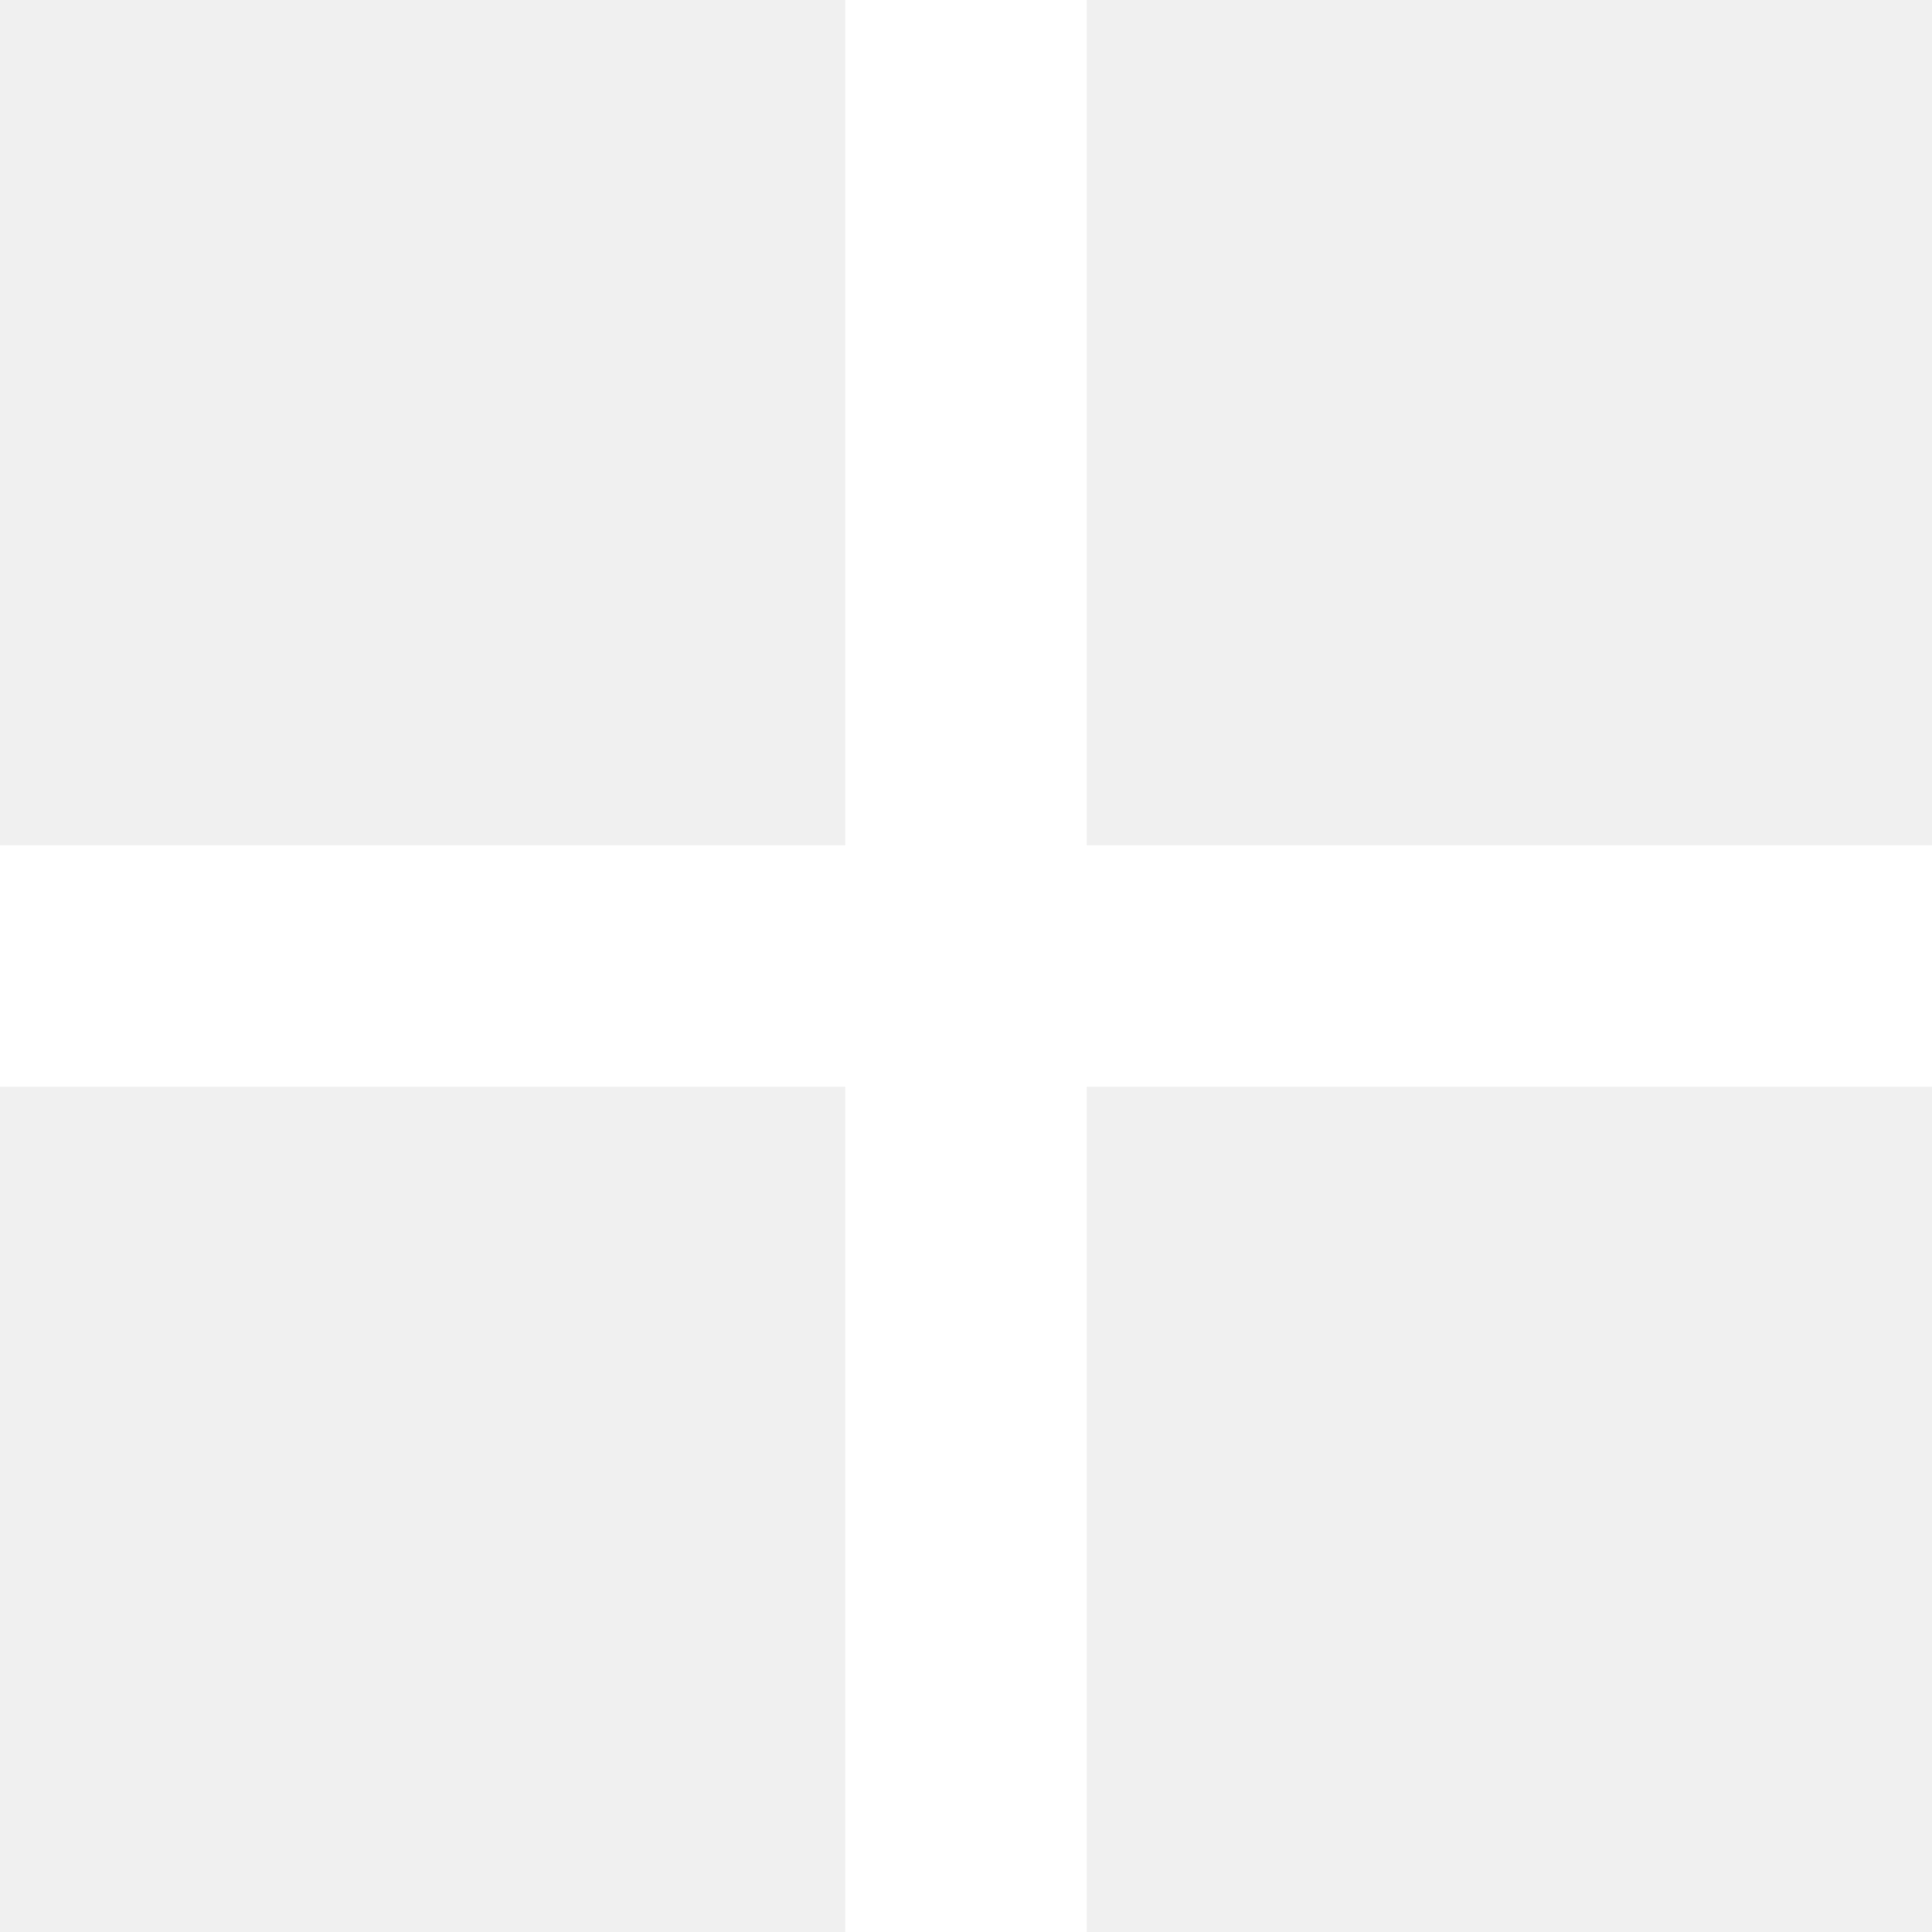
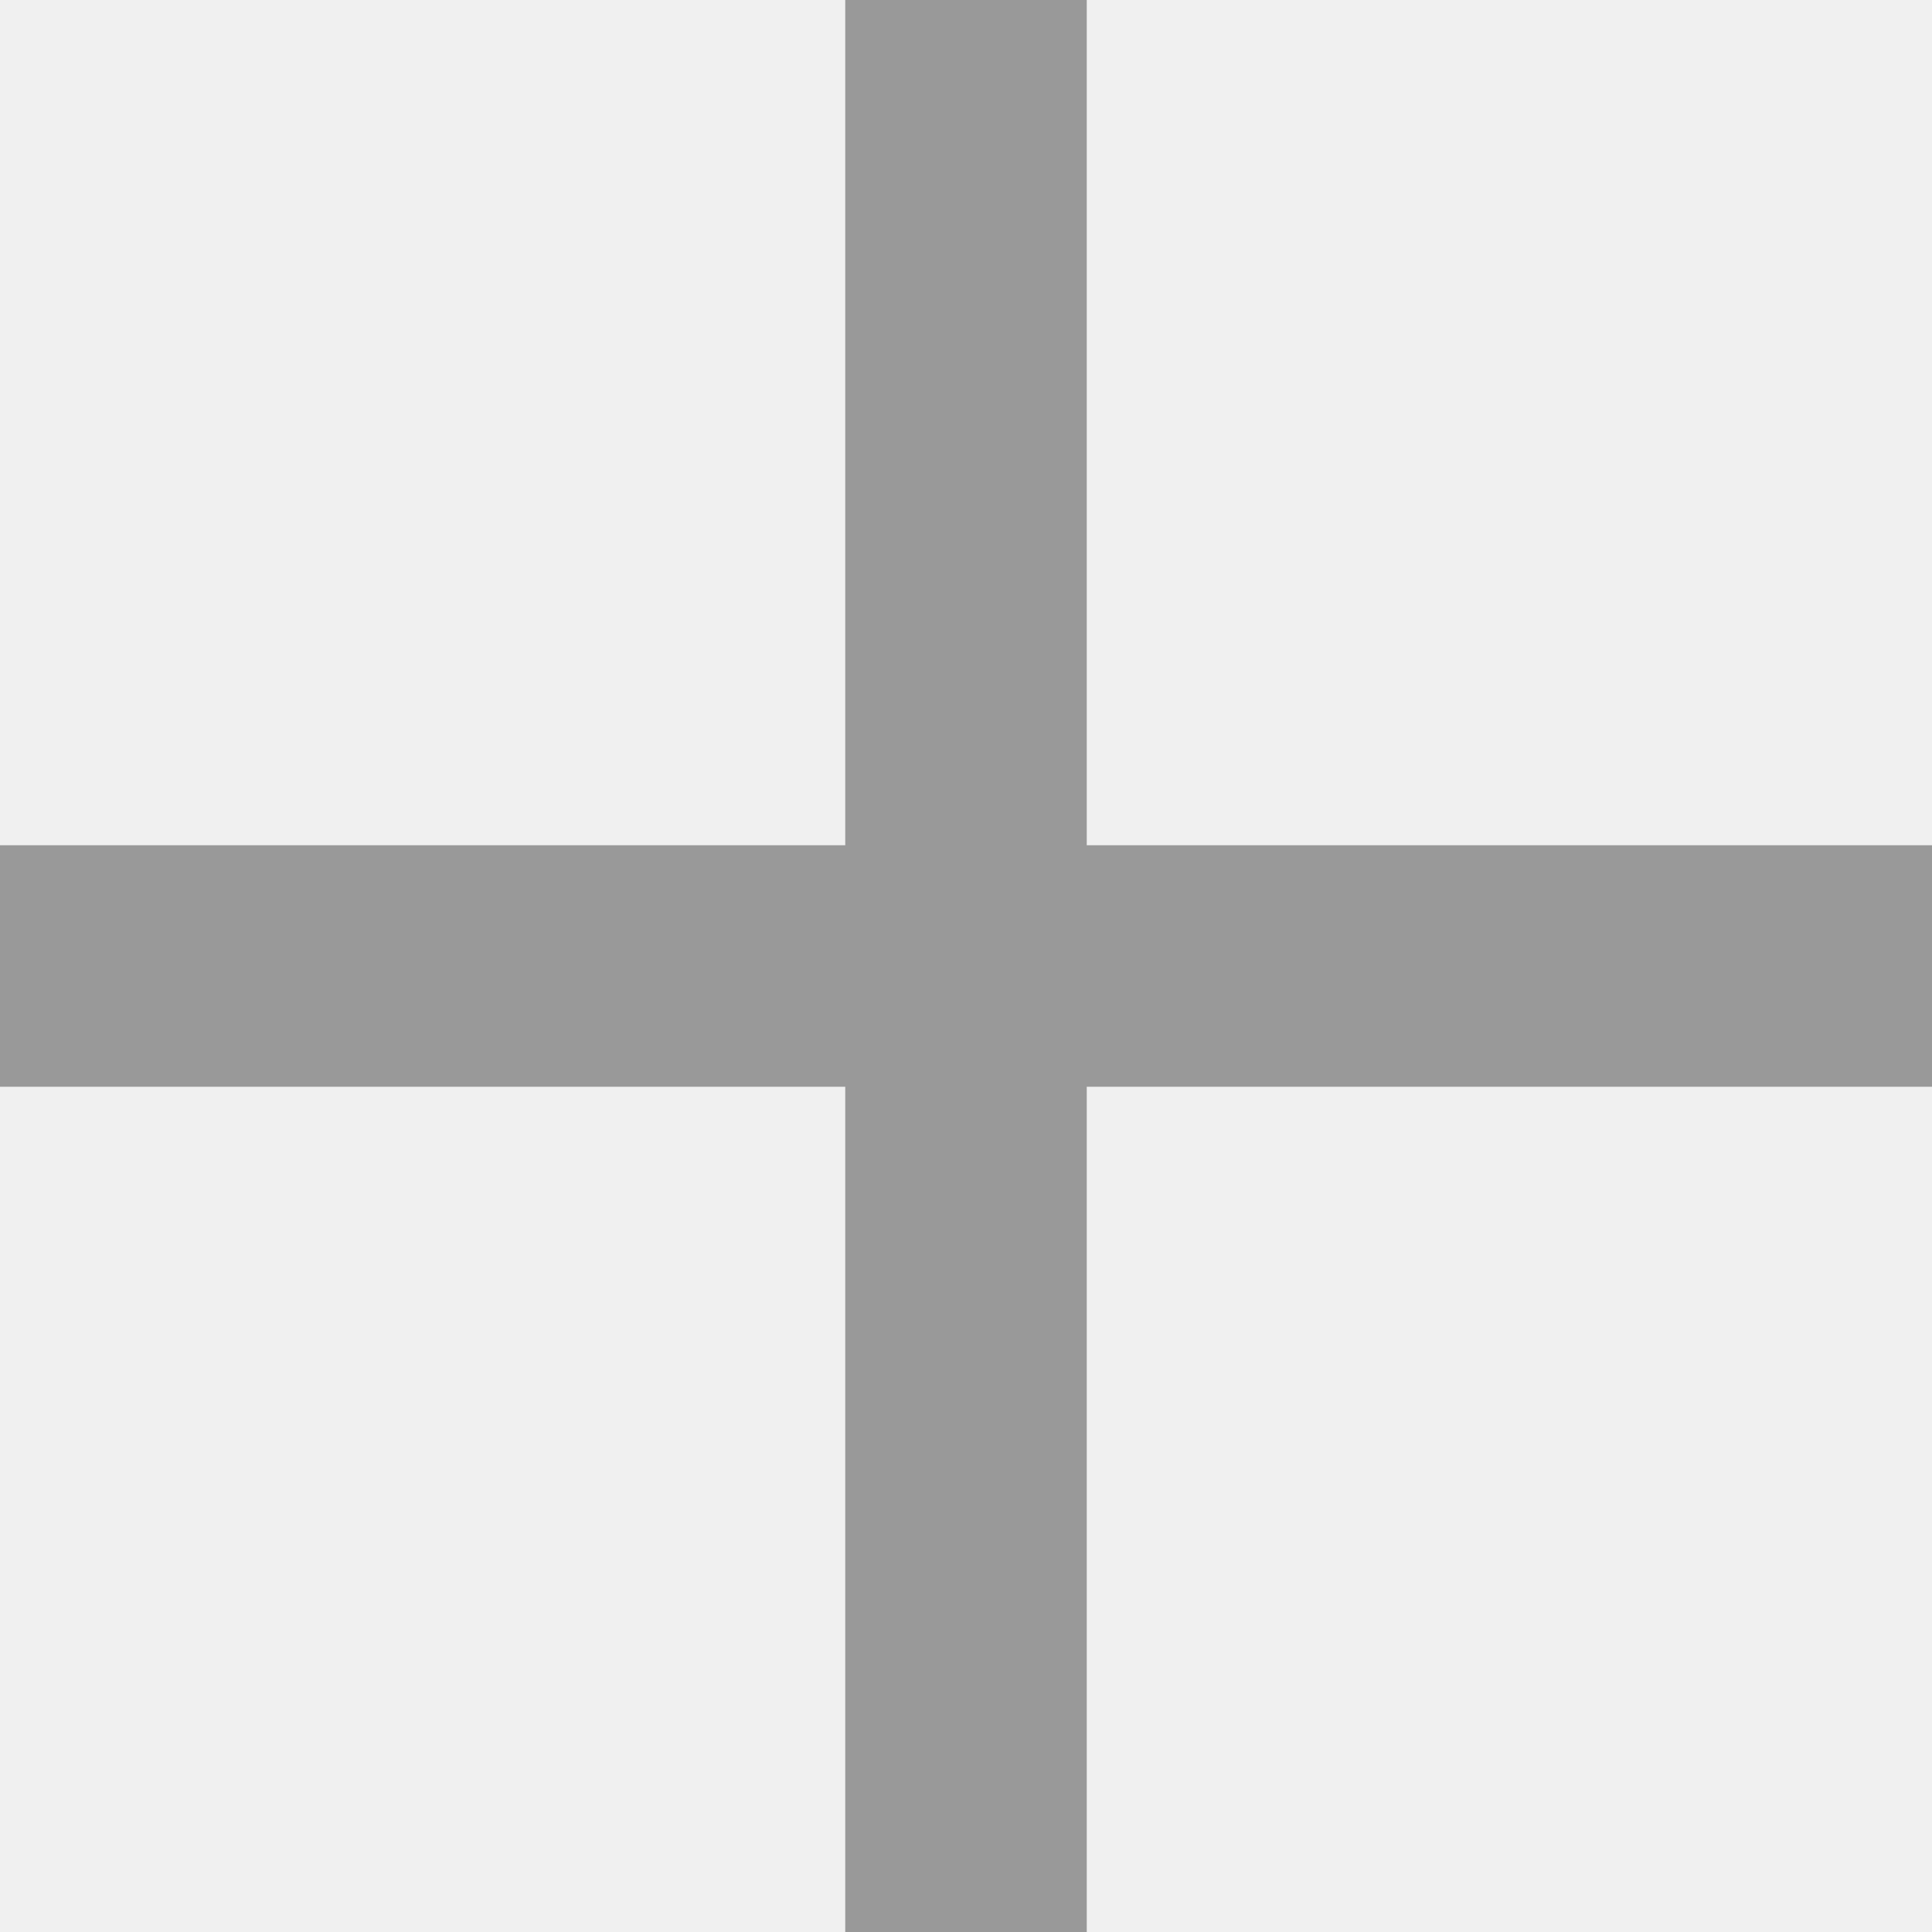
<svg xmlns="http://www.w3.org/2000/svg" height="32" width="32" version="1.1" id="svg25">
  <defs id="defs13">
    <filter id="b" width="1.426" y="-.213" x="-.213" height="1.426" color-interpolation-filters="sRGB">
      <feGaussianBlur stdDeviation="0.71" id="feGaussianBlur2" />
    </filter>
    <radialGradient id="d" gradientUnits="userSpaceOnUse" cy="5.819" cx="7.658" gradientTransform="matrix(1.4402,0,0,1.4461,4.971,1.4209)" r="8.693">
      <stop stop-color="#7b7b7b" offset="0" id="stop5" />
      <stop stop-color="#101010" offset="1" id="stop7" />
    </radialGradient>
    <filter id="filter4202" style="color-interpolation-filters:sRGB" height="1.336" width="1.336" y="-0.168" x="-0.168">
      <feGaussianBlur stdDeviation="1.642" id="feGaussianBlur10" />
    </filter>
  </defs>
-   <path id="rect838" style="fill:#ffffff;stroke-width:0.834;opacity:1" d="M 14 0 L 14 14 L 0 14 L 0 18 L 14 18 L 14 32 L 18 32 L 18 18 L 32 18 L 32 14 L 18 14 L 18 0 L 14 0 z " />
+   <path id="rect838" style="fill:#999999;stroke-width:0.834;opacity:1" d="M 14 0 L 14 14 L 0 14 L 0 18 L 14 18 L 14 32 L 18 32 L 18 18 L 32 18 L 32 14 L 18 14 L 18 0 L 14 0 z " />
</svg>
